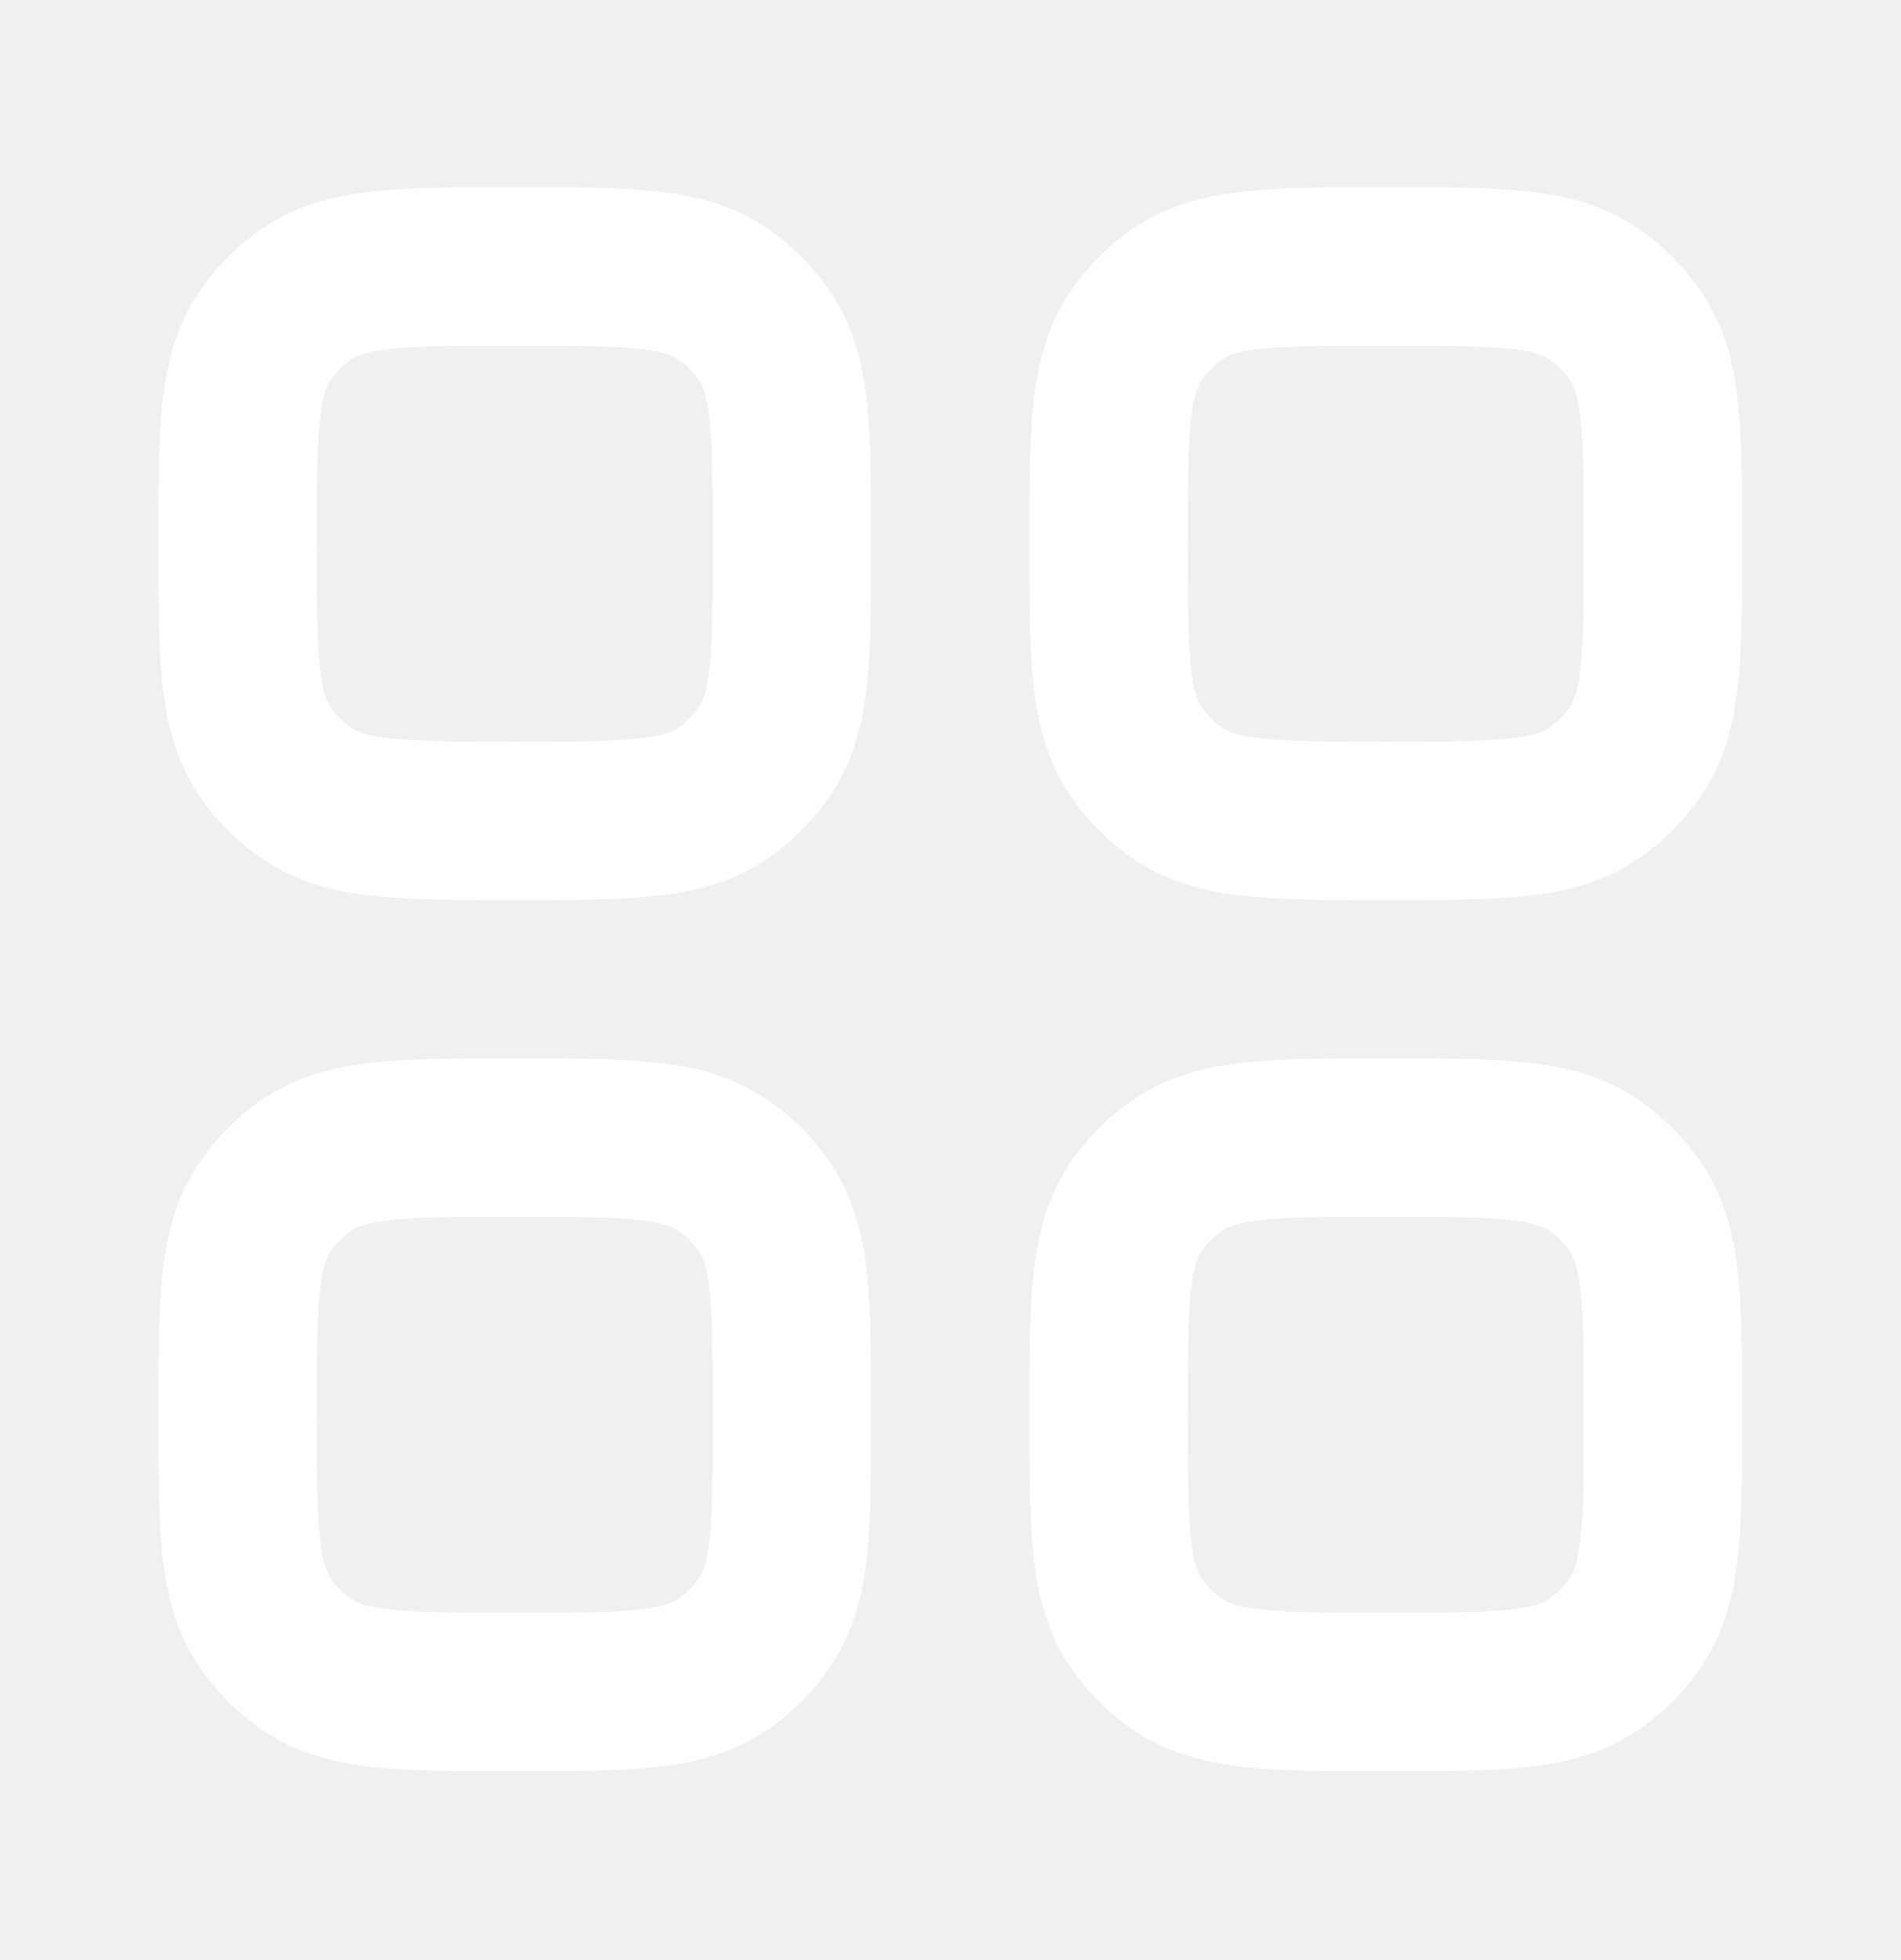
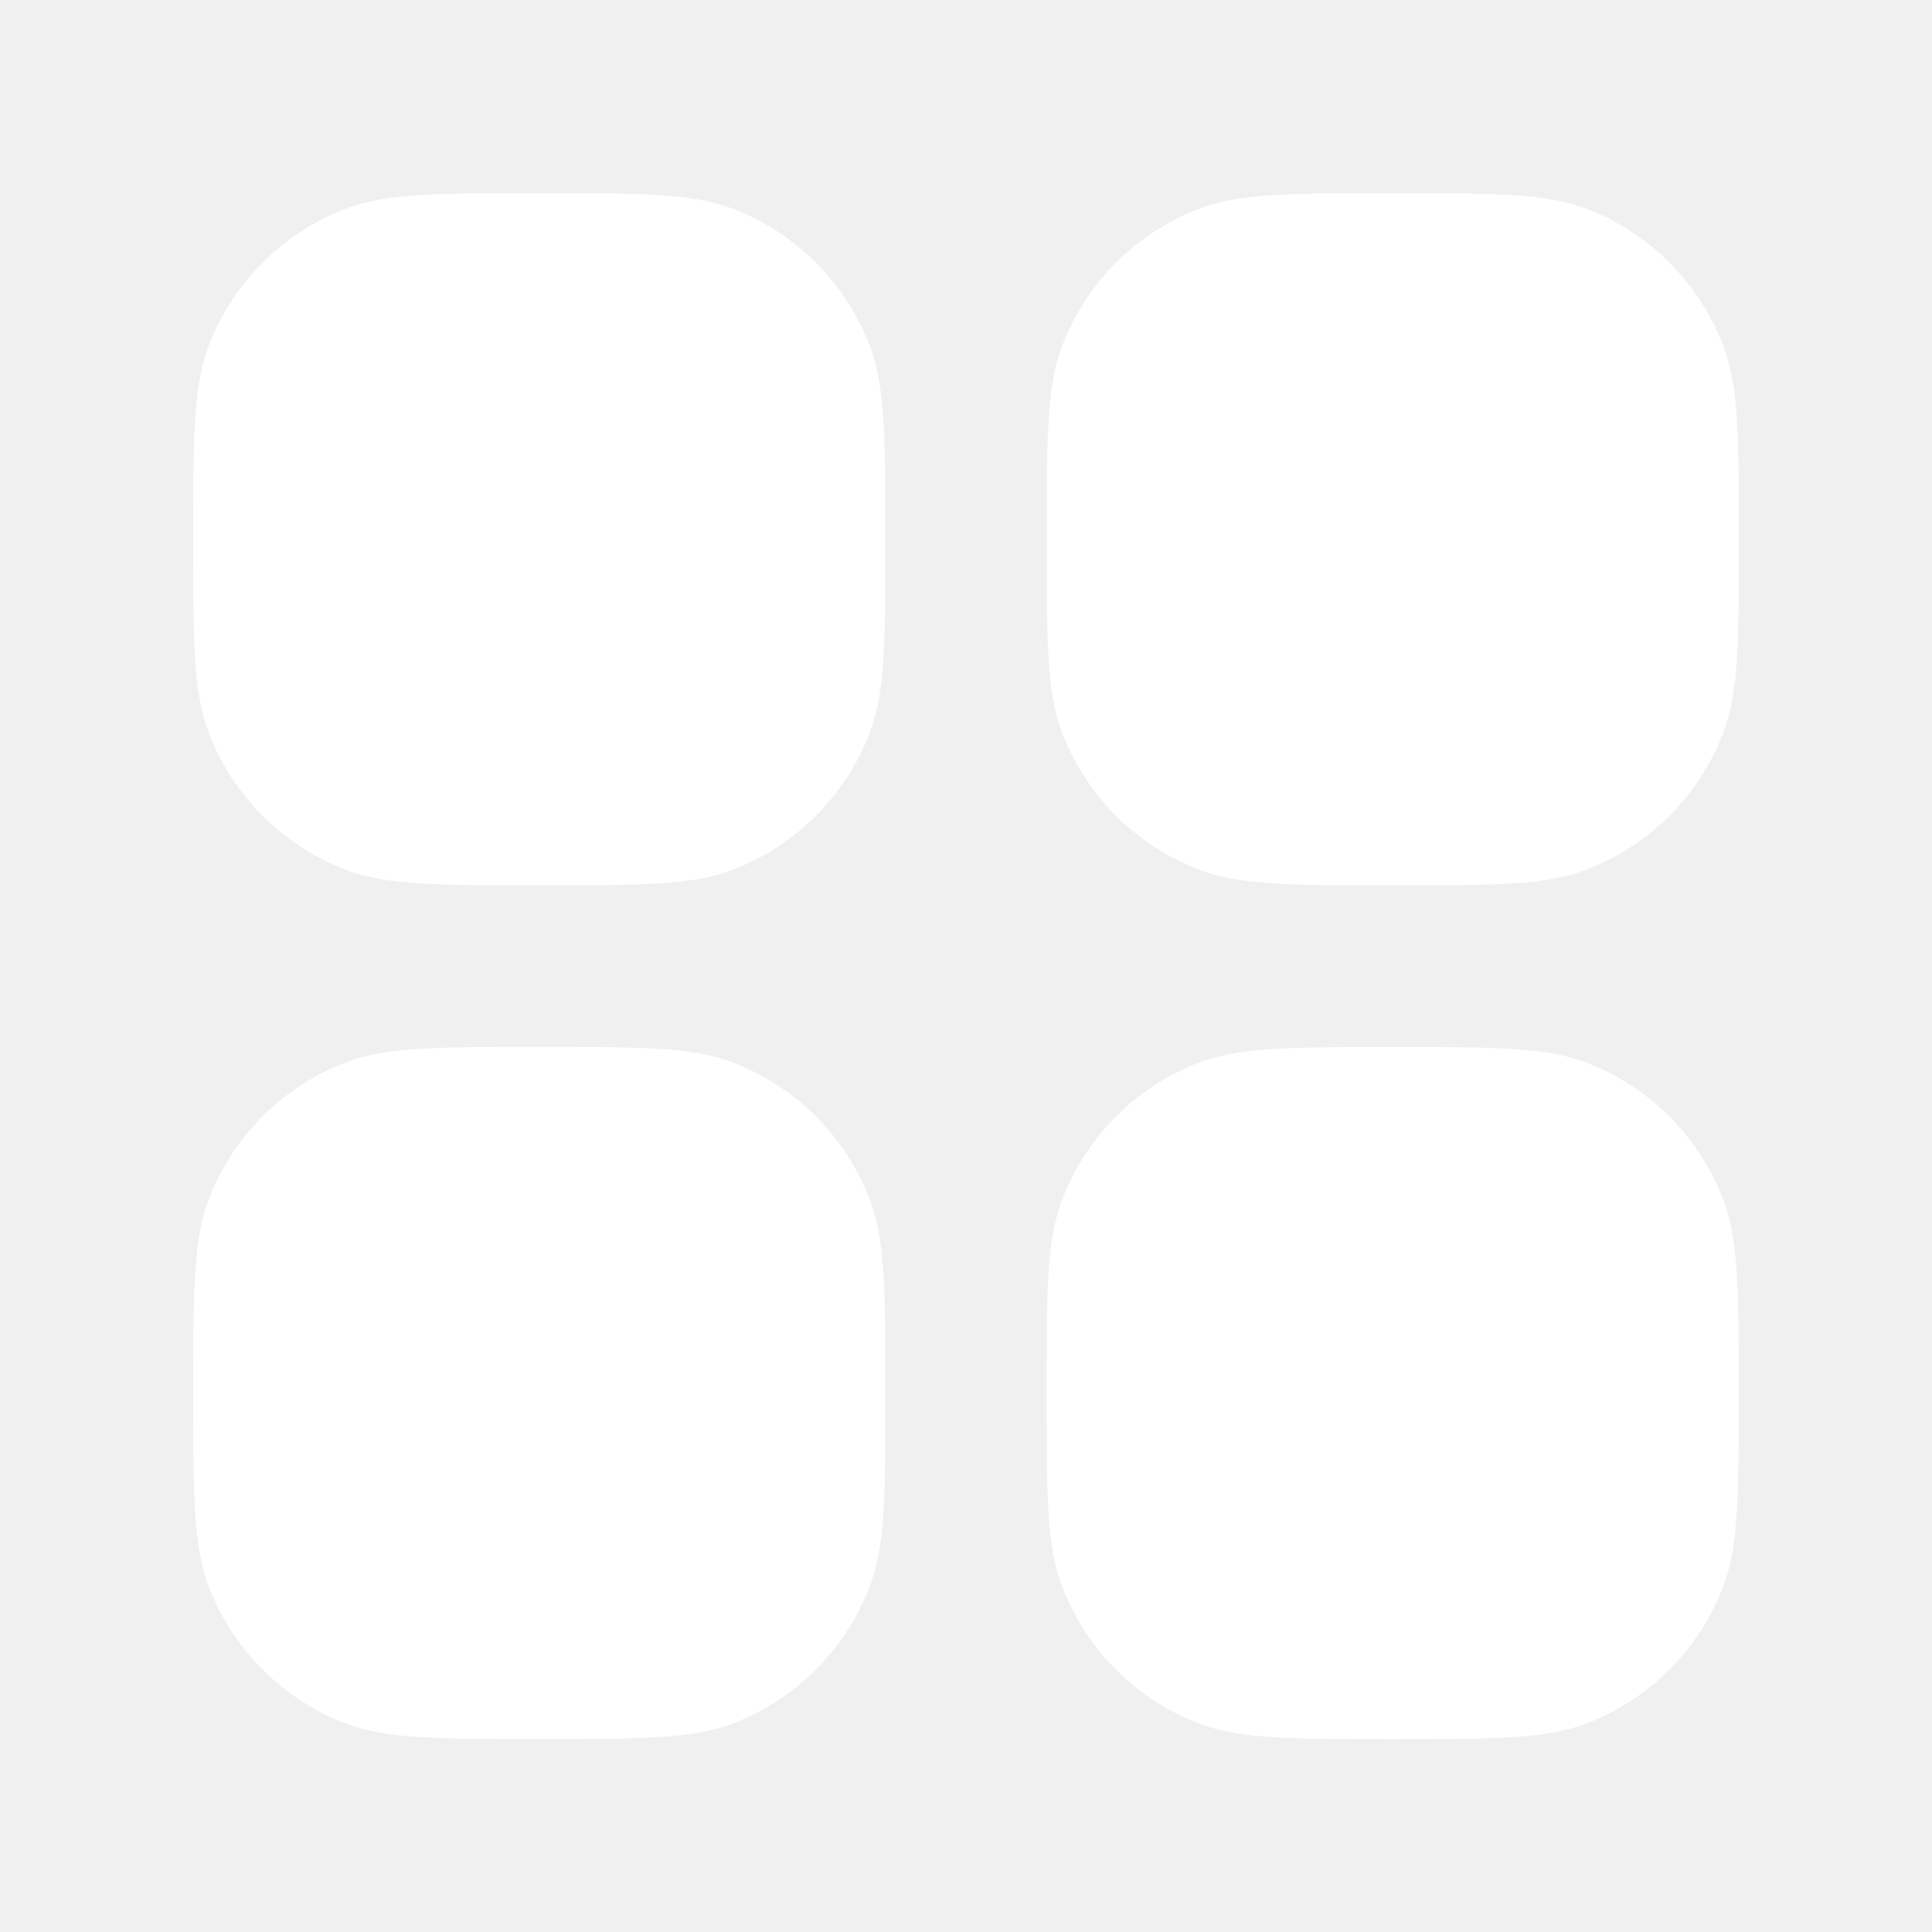
- <svg xmlns="http://www.w3.org/2000/svg" width="32" height="33" viewBox="0 0 32 33" fill="none">
-   <g clip-path="url(#clip0_344_2096)">
-     <path fill-rule="evenodd" clip-rule="evenodd" d="M8.603 3.153C8.624 3.153 8.646 3.153 8.668 3.153C8.689 3.153 8.711 3.153 8.732 3.153C9.613 3.153 10.373 3.153 10.993 3.216C11.651 3.283 12.298 3.432 12.89 3.827C13.326 4.119 13.701 4.494 13.993 4.931C14.389 5.523 14.537 6.17 14.604 6.827C14.667 7.448 14.667 8.207 14.667 9.088V9.218C14.667 10.099 14.667 10.858 14.604 11.479C14.537 12.136 14.389 12.783 13.993 13.375C13.701 13.812 13.326 14.187 12.89 14.478C12.298 14.874 11.651 15.023 10.993 15.089C10.373 15.153 9.613 15.153 8.732 15.152H8.603C7.722 15.153 6.962 15.153 6.342 15.089C5.684 15.023 5.037 14.874 4.446 14.478C4.009 14.187 3.634 13.812 3.342 13.375C2.947 12.783 2.798 12.136 2.731 11.479C2.668 10.858 2.668 10.099 2.668 9.218C2.668 9.196 2.668 9.175 2.668 9.153C2.668 9.131 2.668 9.11 2.668 9.088C2.668 8.207 2.668 7.448 2.731 6.827C2.798 6.17 2.947 5.523 3.342 4.931C3.634 4.494 4.009 4.119 4.446 3.827C5.037 3.432 5.684 3.283 6.342 3.216C6.962 3.153 7.722 3.153 8.603 3.153ZM6.612 5.869C6.165 5.915 6.008 5.991 5.927 6.045C5.781 6.142 5.656 6.267 5.559 6.412C5.505 6.493 5.429 6.65 5.384 7.097C5.336 7.566 5.334 8.189 5.334 9.153C5.334 10.117 5.336 10.74 5.384 11.209C5.429 11.655 5.505 11.813 5.559 11.893C5.656 12.039 5.781 12.164 5.927 12.261C6.008 12.315 6.165 12.391 6.612 12.437C7.081 12.484 7.704 12.486 8.668 12.486C9.632 12.486 10.254 12.484 10.723 12.437C11.17 12.391 11.328 12.315 11.408 12.261C11.554 12.164 11.679 12.039 11.776 11.893C11.83 11.813 11.906 11.655 11.951 11.209C11.999 10.74 12.001 10.117 12.001 9.153C12.001 8.189 11.999 7.566 11.951 7.097C11.906 6.65 11.83 6.493 11.776 6.412C11.679 6.267 11.554 6.142 11.408 6.045C11.328 5.991 11.17 5.915 10.723 5.869C10.254 5.821 9.632 5.82 8.668 5.82C7.704 5.82 7.081 5.821 6.612 5.869Z" fill="white" />
-     <path fill-rule="evenodd" clip-rule="evenodd" d="M8.603 17.821C8.624 17.821 8.646 17.821 8.668 17.821C8.689 17.821 8.711 17.821 8.732 17.821C9.613 17.821 10.373 17.821 10.993 17.884C11.651 17.951 12.298 18.099 12.89 18.495C13.326 18.787 13.701 19.162 13.993 19.598C14.389 20.19 14.537 20.837 14.604 21.495C14.667 22.115 14.667 22.875 14.667 23.756V23.885C14.667 24.766 14.667 25.526 14.604 26.146C14.537 26.803 14.389 27.451 13.993 28.042C13.701 28.479 13.326 28.854 12.89 29.146C12.298 29.541 11.651 29.69 10.993 29.757C10.373 29.82 9.613 29.82 8.732 29.82H8.603C7.722 29.82 6.962 29.82 6.342 29.757C5.684 29.69 5.037 29.541 4.446 29.146C4.009 28.854 3.634 28.479 3.342 28.042C2.947 27.451 2.798 26.803 2.731 26.146C2.668 25.526 2.668 24.766 2.668 23.885C2.668 23.864 2.668 23.842 2.668 23.82C2.668 23.799 2.668 23.777 2.668 23.756C2.668 22.875 2.668 22.115 2.731 21.495C2.798 20.837 2.947 20.19 3.342 19.598C3.634 19.162 4.009 18.787 4.446 18.495C5.037 18.099 5.684 17.951 6.342 17.884C6.962 17.821 7.722 17.821 8.603 17.821ZM6.612 20.537C6.165 20.582 6.008 20.658 5.927 20.712C5.781 20.809 5.656 20.934 5.559 21.08C5.505 21.16 5.429 21.318 5.384 21.765C5.336 22.234 5.334 22.856 5.334 23.82C5.334 24.784 5.336 25.407 5.384 25.876C5.429 26.323 5.505 26.48 5.559 26.561C5.656 26.706 5.781 26.831 5.927 26.929C6.008 26.983 6.165 27.059 6.612 27.104C7.081 27.152 7.704 27.153 8.668 27.153C9.632 27.153 10.254 27.152 10.723 27.104C11.17 27.059 11.328 26.983 11.408 26.929C11.554 26.831 11.679 26.706 11.776 26.561C11.83 26.48 11.906 26.323 11.951 25.876C11.999 25.407 12.001 24.784 12.001 23.82C12.001 22.856 11.999 22.234 11.951 21.765C11.906 21.318 11.83 21.16 11.776 21.08C11.679 20.934 11.554 20.809 11.408 20.712C11.328 20.658 11.17 20.582 10.723 20.537C10.254 20.489 9.632 20.487 8.668 20.487C7.704 20.487 7.081 20.489 6.612 20.537Z" fill="white" />
-     <path fill-rule="evenodd" clip-rule="evenodd" d="M23.269 3.153C23.29 3.153 23.312 3.153 23.334 3.153C23.355 3.153 23.377 3.153 23.398 3.153C24.279 3.153 25.039 3.153 25.659 3.216C26.317 3.283 26.964 3.432 27.556 3.827C27.992 4.119 28.367 4.494 28.659 4.931C29.055 5.523 29.203 6.17 29.27 6.827C29.333 7.448 29.333 8.207 29.333 9.088V9.218C29.333 10.099 29.333 10.858 29.27 11.479C29.203 12.136 29.055 12.783 28.659 13.375C28.367 13.812 27.992 14.187 27.556 14.478C26.964 14.874 26.317 15.023 25.659 15.089C25.039 15.153 24.279 15.153 23.398 15.152H23.269C22.388 15.153 21.628 15.153 21.008 15.089C20.35 15.023 19.703 14.874 19.112 14.478C18.675 14.187 18.3 13.812 18.008 13.375C17.613 12.783 17.464 12.136 17.397 11.479C17.334 10.858 17.334 10.099 17.334 9.218C17.334 9.196 17.334 9.175 17.334 9.153C17.334 9.131 17.334 9.11 17.334 9.088C17.334 8.207 17.334 7.448 17.397 6.827C17.464 6.17 17.613 5.523 18.008 4.931C18.3 4.494 18.675 4.119 19.112 3.827C19.703 3.432 20.35 3.283 21.008 3.216C21.628 3.153 22.388 3.153 23.269 3.153ZM21.278 5.869C20.831 5.915 20.674 5.991 20.593 6.045C20.448 6.142 20.323 6.267 20.225 6.412C20.171 6.493 20.095 6.65 20.05 7.097C20.002 7.566 20 8.189 20 9.153C20 10.117 20.002 10.74 20.05 11.209C20.095 11.655 20.171 11.813 20.225 11.893C20.323 12.039 20.448 12.164 20.593 12.261C20.674 12.315 20.831 12.391 21.278 12.437C21.747 12.484 22.37 12.486 23.334 12.486C24.298 12.486 24.92 12.484 25.389 12.437C25.836 12.391 25.994 12.315 26.074 12.261C26.22 12.164 26.345 12.039 26.442 11.893C26.496 11.813 26.572 11.655 26.617 11.209C26.665 10.74 26.667 10.117 26.667 9.153C26.667 8.189 26.665 7.566 26.617 7.097C26.572 6.65 26.496 6.493 26.442 6.412C26.345 6.267 26.22 6.142 26.074 6.045C25.994 5.991 25.836 5.915 25.389 5.869C24.92 5.821 24.298 5.82 23.334 5.82C22.37 5.82 21.747 5.821 21.278 5.869Z" fill="white" />
-     <path fill-rule="evenodd" clip-rule="evenodd" d="M23.269 17.821C23.29 17.821 23.312 17.821 23.334 17.821C23.355 17.821 23.377 17.821 23.398 17.821C24.279 17.821 25.039 17.821 25.659 17.884C26.317 17.951 26.964 18.099 27.556 18.495C27.992 18.787 28.367 19.162 28.659 19.598C29.055 20.19 29.203 20.837 29.27 21.495C29.333 22.115 29.333 22.875 29.333 23.756V23.885C29.333 24.766 29.333 25.526 29.27 26.146C29.203 26.803 29.055 27.451 28.659 28.042C28.367 28.479 27.992 28.854 27.556 29.146C26.964 29.541 26.317 29.69 25.659 29.757C25.039 29.82 24.279 29.82 23.398 29.82H23.269C22.388 29.82 21.628 29.82 21.008 29.757C20.35 29.69 19.703 29.541 19.112 29.146C18.675 28.854 18.3 28.479 18.008 28.042C17.613 27.451 17.464 26.803 17.397 26.146C17.334 25.526 17.334 24.766 17.334 23.885C17.334 23.864 17.334 23.842 17.334 23.82C17.334 23.799 17.334 23.777 17.334 23.756C17.334 22.875 17.334 22.115 17.397 21.495C17.464 20.837 17.613 20.19 18.008 19.598C18.3 19.162 18.675 18.787 19.112 18.495C19.703 18.099 20.35 17.951 21.008 17.884C21.628 17.821 22.388 17.821 23.269 17.821ZM21.278 20.537C20.831 20.582 20.674 20.658 20.593 20.712C20.448 20.809 20.323 20.934 20.225 21.08C20.171 21.16 20.095 21.318 20.05 21.765C20.002 22.234 20 22.856 20 23.82C20 24.784 20.002 25.407 20.05 25.876C20.095 26.323 20.171 26.48 20.225 26.561C20.323 26.706 20.448 26.831 20.593 26.929C20.674 26.983 20.831 27.059 21.278 27.104C21.747 27.152 22.37 27.153 23.334 27.153C24.298 27.153 24.92 27.152 25.389 27.104C25.836 27.059 25.994 26.983 26.074 26.929C26.22 26.831 26.345 26.706 26.442 26.561C26.496 26.48 26.572 26.323 26.617 25.876C26.665 25.407 26.667 24.784 26.667 23.82C26.667 22.856 26.665 22.234 26.617 21.765C26.572 21.318 26.496 21.16 26.442 21.08C26.345 20.934 26.22 20.809 26.074 20.712C25.994 20.658 25.836 20.582 25.389 20.537C24.92 20.489 24.298 20.487 23.334 20.487C22.37 20.487 21.747 20.489 21.278 20.537Z" fill="white" />
-   </g>
-   <defs>
-     <clipPath id="clip0_344_2096">
-       <rect y="0.487" width="32" height="32" rx="5" fill="white" />
-     </clipPath>
-   </defs>
+ <svg xmlns="http://www.w3.org/2000/svg" width="20" height="20" viewBox="0 0 20 20" fill="none">
+   <path d="M2 14.42C2 13.369 2 12.843 2.158 12.424C2.407 11.765 2.928 11.245 3.586 10.996C4.006 10.838 4.531 10.838 5.582 10.838C6.634 10.838 7.159 10.838 7.578 10.996C8.237 11.245 8.757 11.765 9.006 12.424C9.165 12.843 9.165 13.369 9.165 14.42C9.165 15.471 9.165 15.997 9.006 16.416C8.757 17.075 8.237 17.595 7.578 17.844C7.159 18.002 6.634 18.002 5.582 18.002C4.531 18.002 4.006 18.002 3.586 17.844C2.928 17.595 2.407 17.075 2.158 16.416C2 15.997 2 15.471 2 14.42Z" fill="white" />
+   <path d="M2 5.582C2 4.531 2 4.006 2.158 3.586C2.407 2.928 2.928 2.407 3.586 2.158C4.006 2 4.531 2 5.582 2C6.634 2 7.159 2 7.578 2.158C8.237 2.407 8.757 2.928 9.006 3.586C9.165 4.006 9.165 4.531 9.165 5.582C9.165 6.634 9.165 7.159 9.006 7.578C8.757 8.237 8.237 8.757 7.578 9.006C7.159 9.165 6.634 9.165 5.582 9.165C4.531 9.165 4.006 9.165 3.586 9.006C2.928 8.757 2.407 8.237 2.158 7.578C2 7.159 2 6.634 2 5.582Z" fill="white" />
+   <path d="M10.835 5.582C10.835 4.531 10.835 4.006 10.993 3.586C11.242 2.928 11.763 2.407 12.422 2.158C12.841 2 13.366 2 14.418 2C15.469 2 15.994 2 16.413 2.158C17.073 2.407 17.593 2.928 17.842 3.586C18 4.006 18 4.531 18 5.582C18 6.634 18 7.159 17.842 7.578C17.593 8.237 17.073 8.757 16.413 9.006C15.994 9.165 15.469 9.165 14.418 9.165C13.366 9.165 12.841 9.165 12.422 9.006C11.763 8.757 11.242 8.237 10.993 7.578C10.835 7.159 10.835 6.634 10.835 5.582Z" fill="white" />
+   <path d="M10.834 14.421C10.834 13.37 10.834 12.844 10.993 12.425C11.242 11.766 11.762 11.246 12.421 10.997C12.84 10.839 13.366 10.839 14.417 10.839C15.468 10.839 15.993 10.839 16.413 10.997C17.072 11.246 17.592 11.766 17.841 12.425C17.999 12.844 17.999 13.37 17.999 14.421C17.999 15.472 17.999 15.998 17.841 16.417C17.592 17.076 17.072 17.596 16.413 17.845C15.993 18.003 15.468 18.003 14.417 18.003C13.366 18.003 12.84 18.003 12.421 17.845C11.762 17.596 11.242 17.076 10.993 16.417C10.834 15.998 10.834 15.472 10.834 14.421Z" fill="white" />
</svg>
